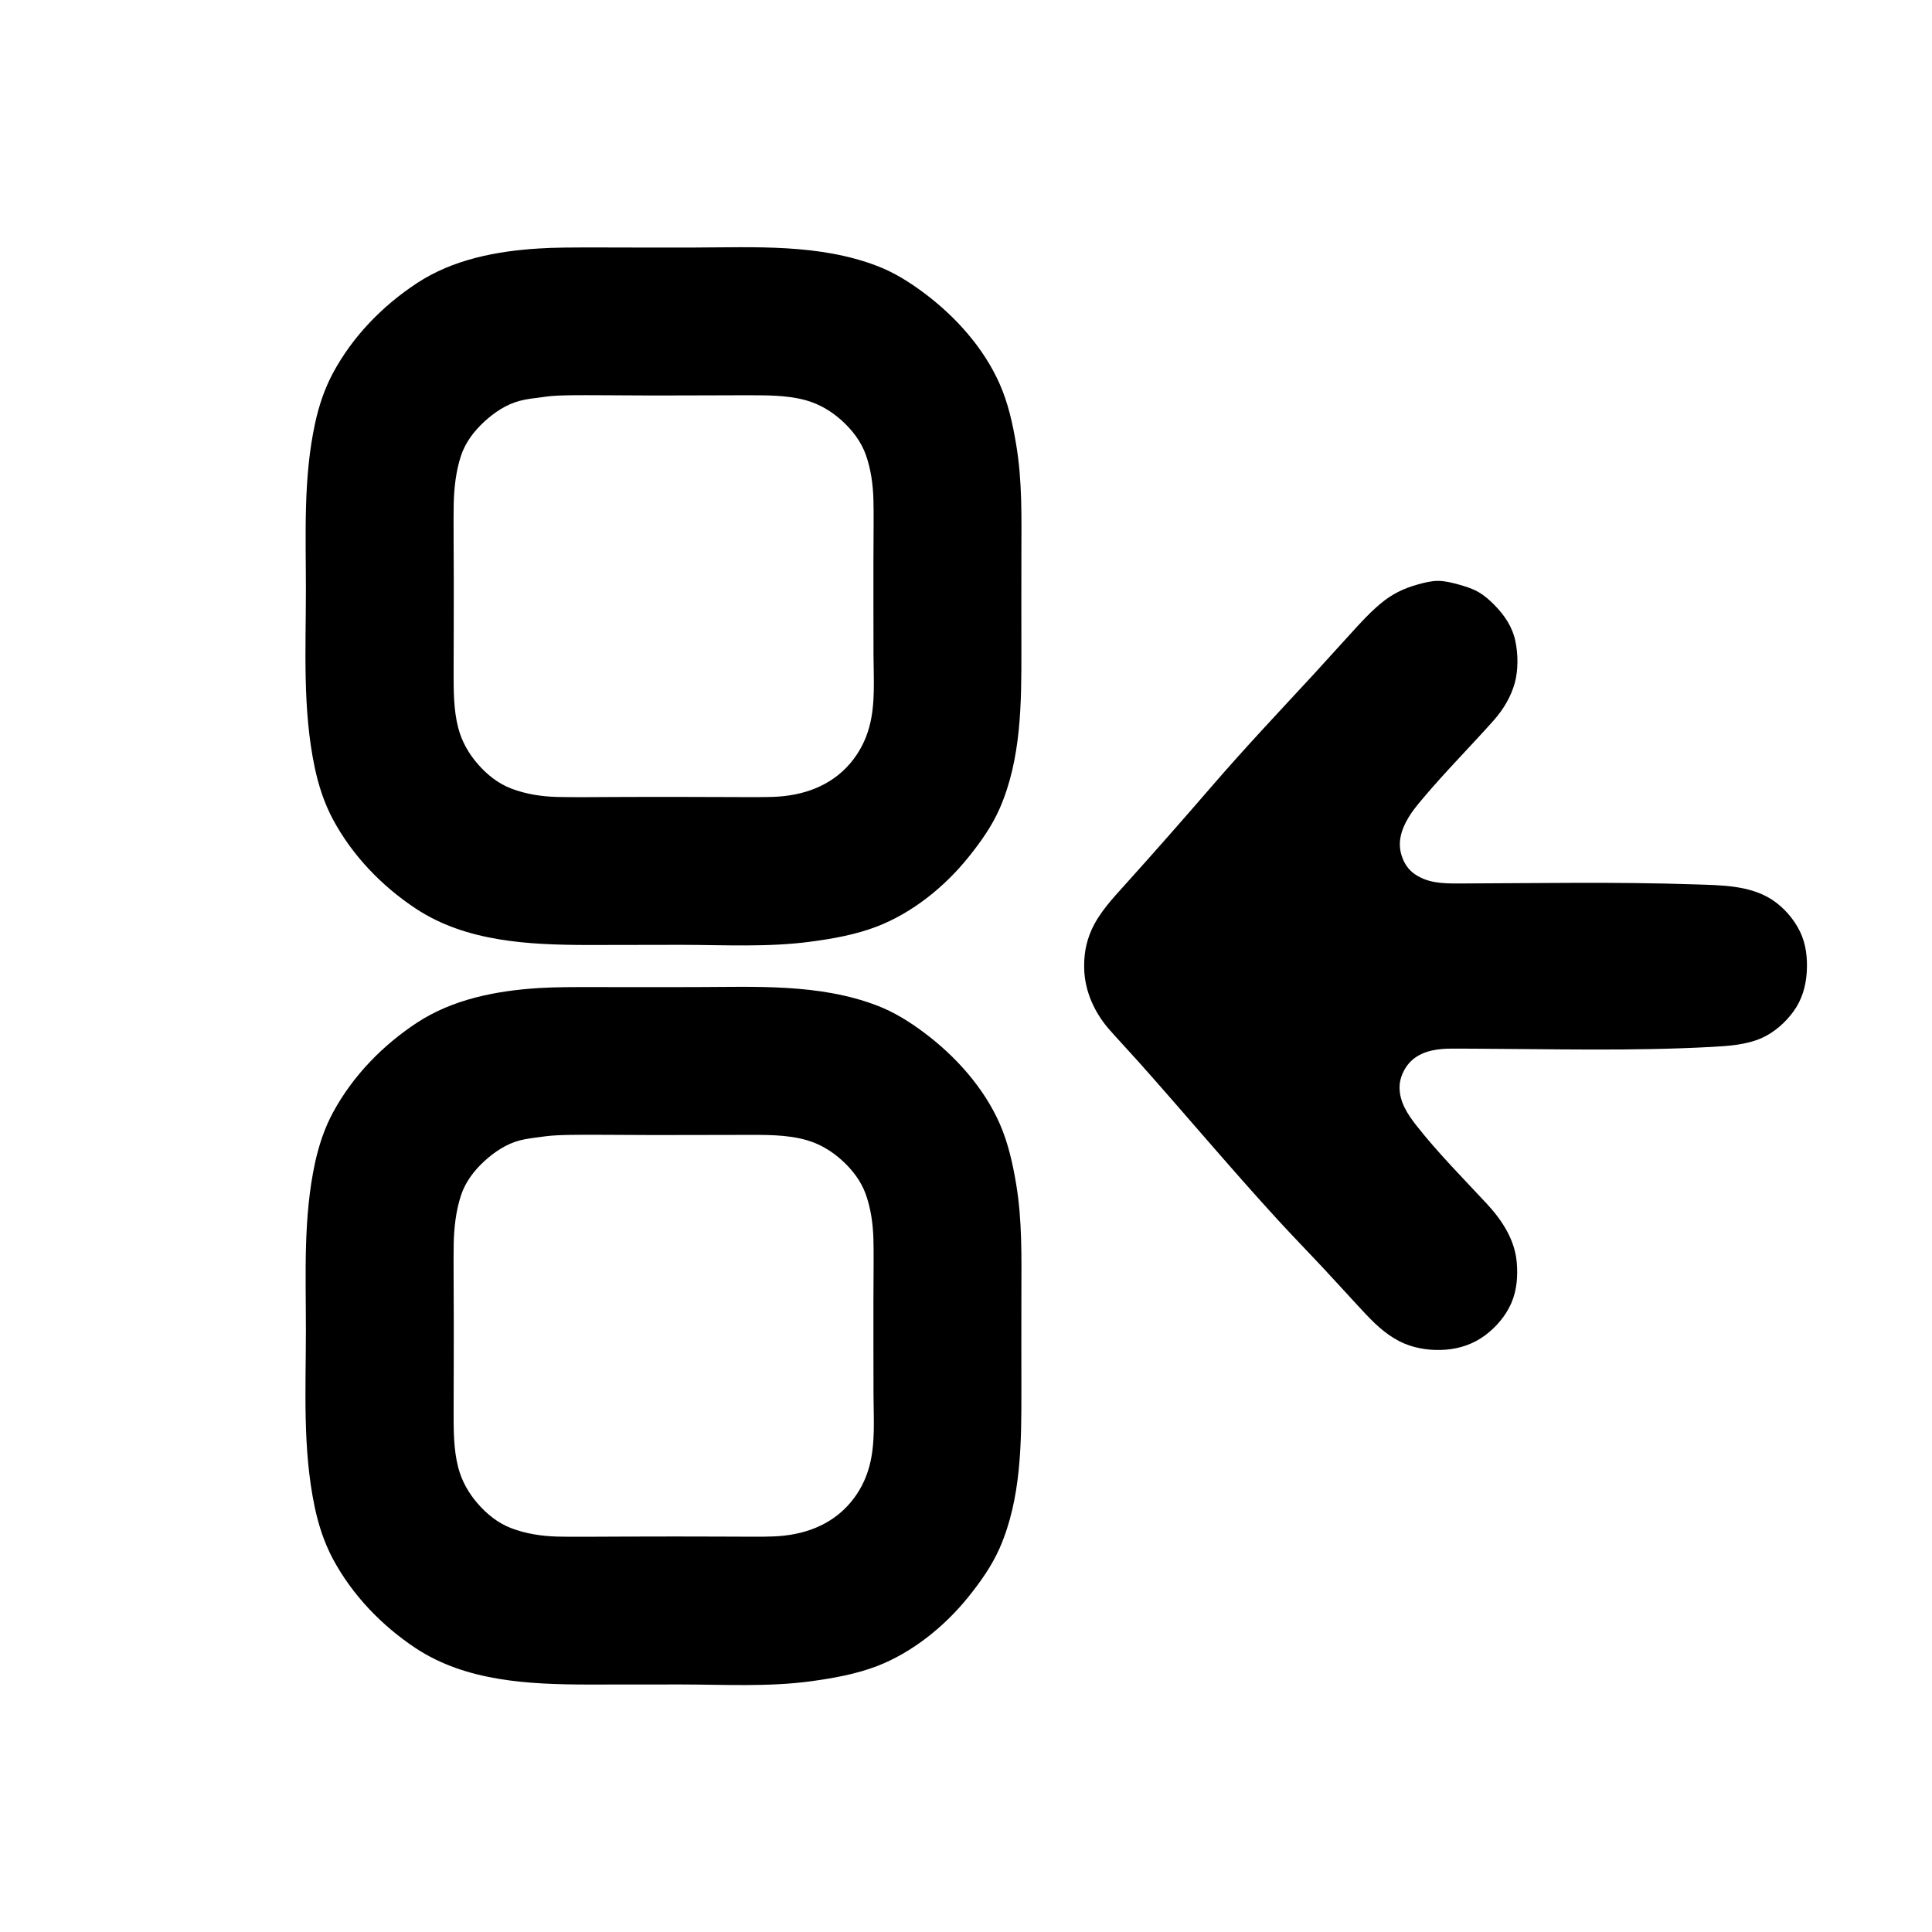
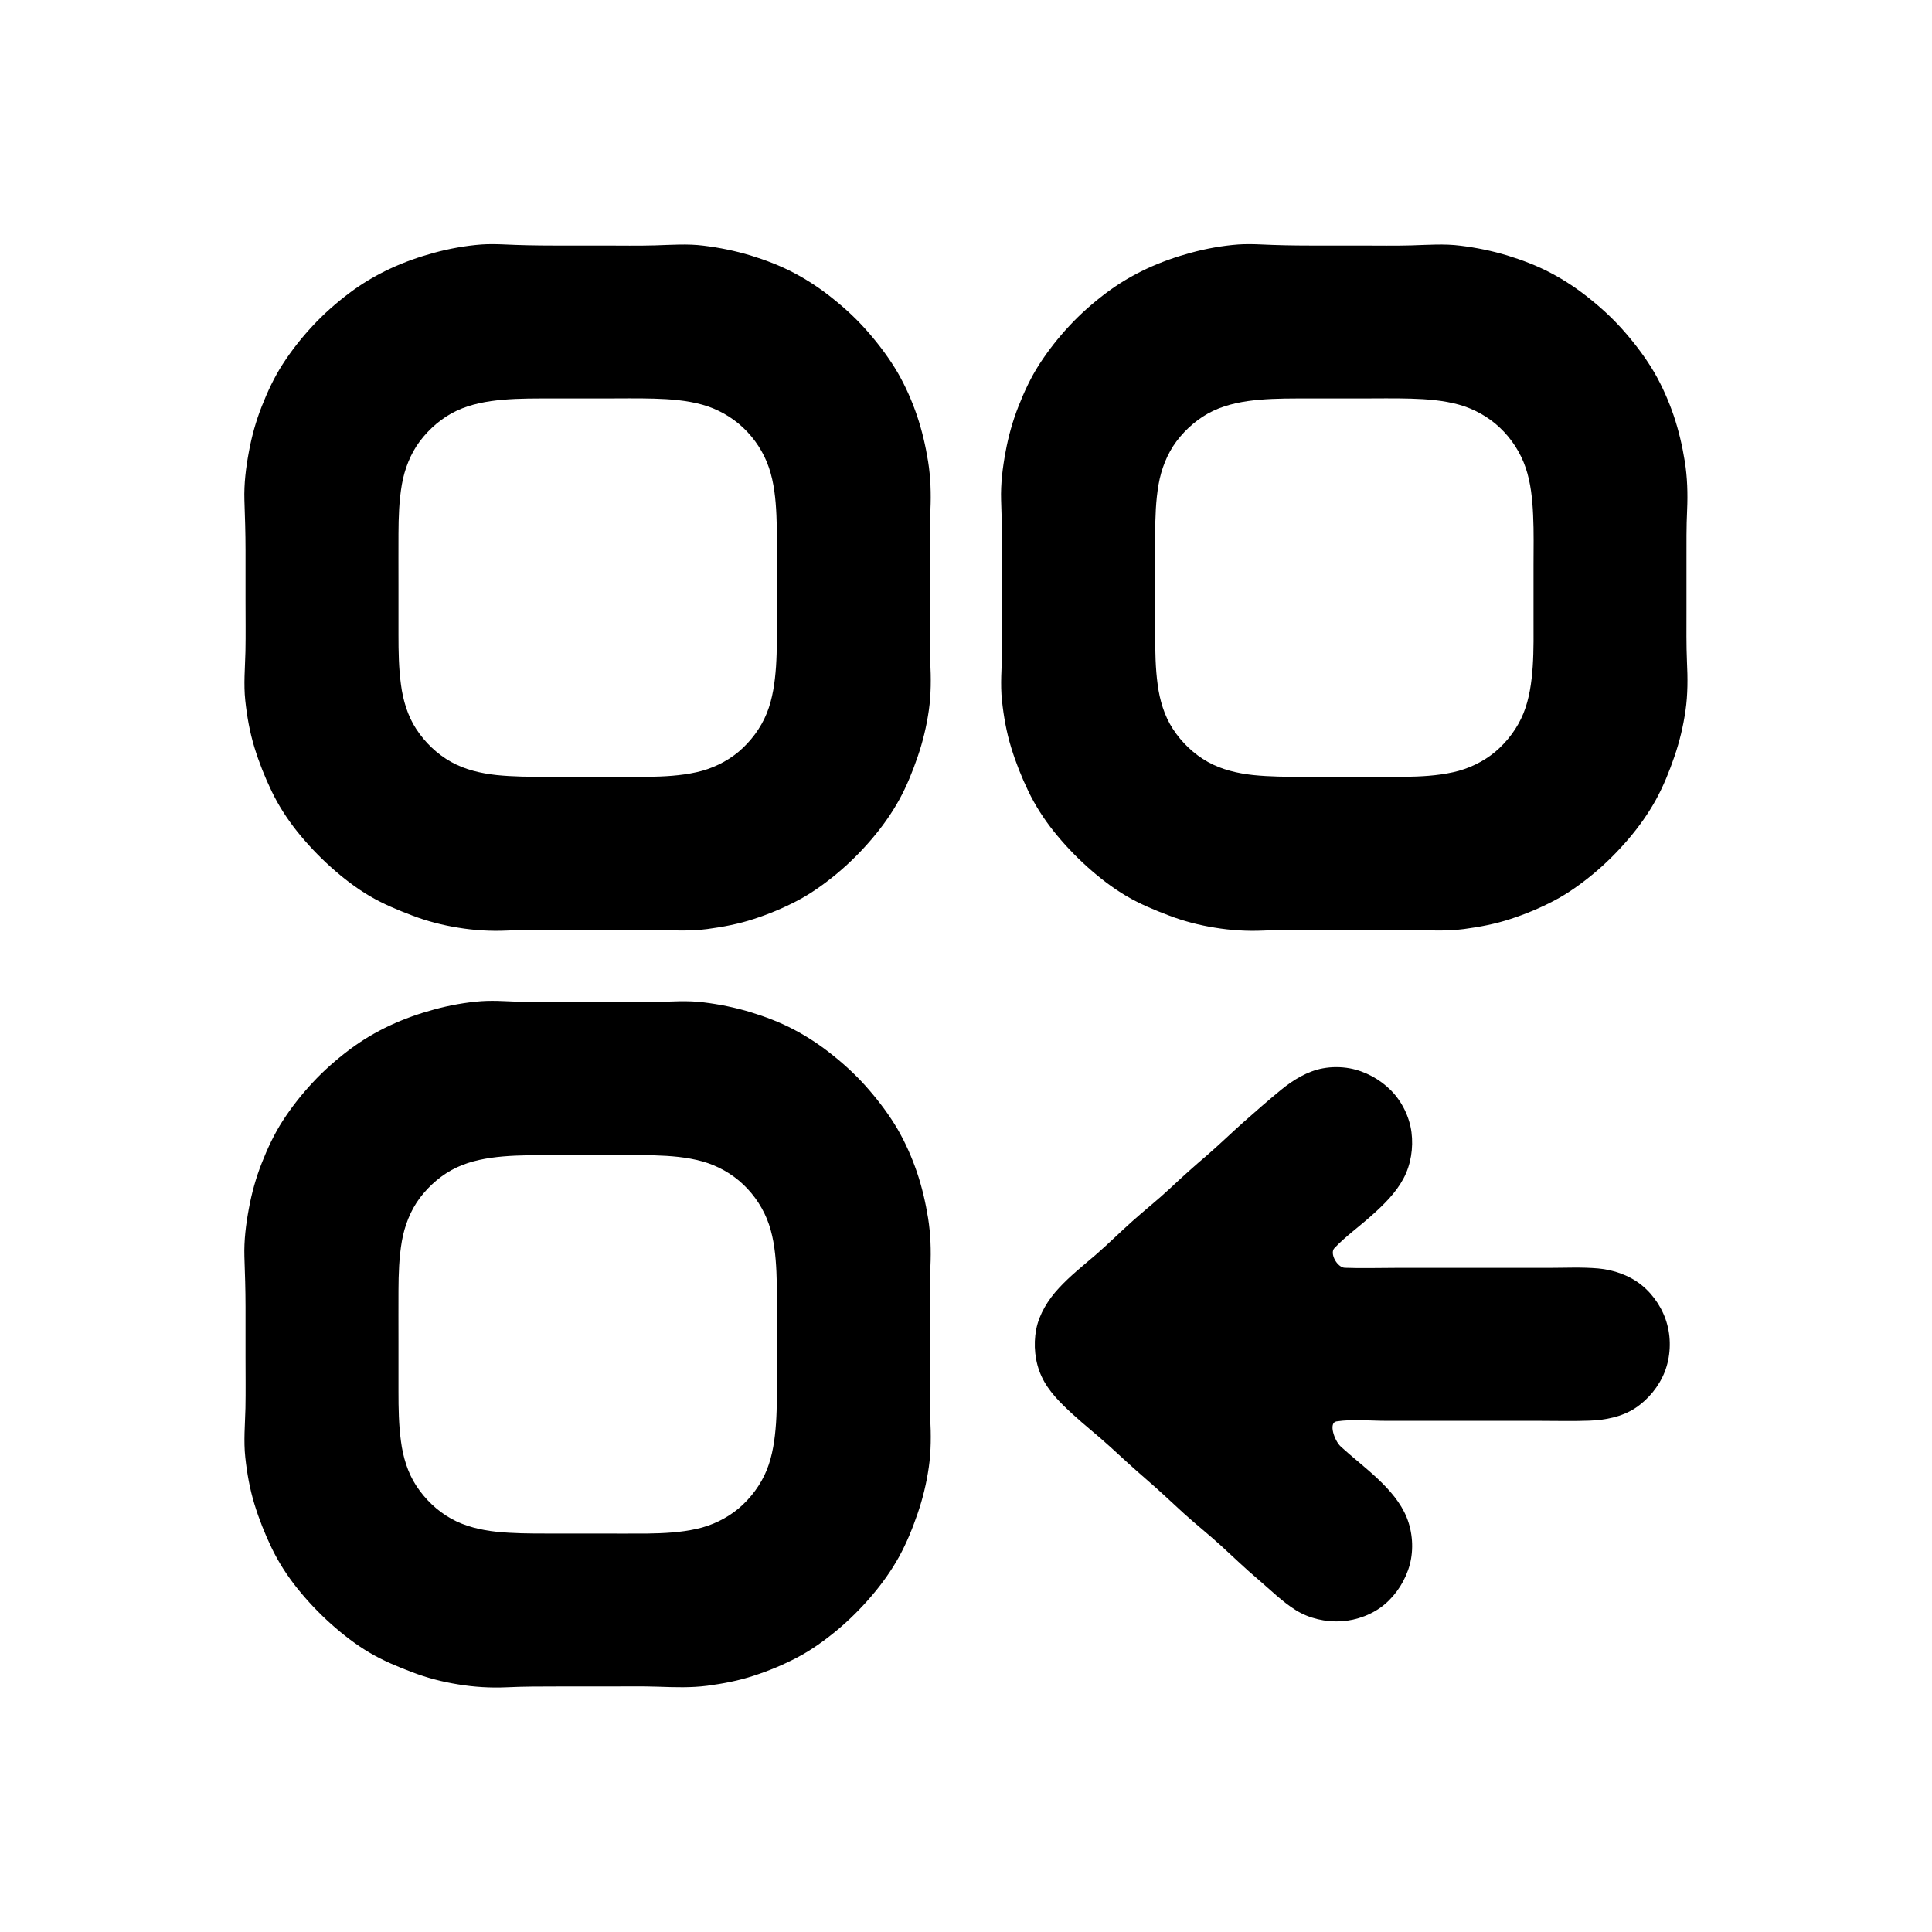
<svg xmlns="http://www.w3.org/2000/svg" width="24" height="24" viewBox="0 0 24 24" fill="none">
-   <path fill="currentColor" fill-rule="evenodd" d="M6.719 14.123C6.798 14.113 6.859 14.101 7.084 14.098C7.309 14.094 7.697 14.099 8.115 14.100C8.533 14.101 8.981 14.097 9.258 14.098C9.508 14.098 9.770 14.093 10.013 14.161C10.182 14.208 10.331 14.298 10.460 14.415C10.588 14.531 10.696 14.671 10.755 14.836C10.818 15.012 10.845 15.207 10.850 15.394C10.855 15.556 10.851 15.812 10.850 16.176C10.849 16.540 10.851 17.011 10.851 17.328C10.852 17.618 10.876 17.929 10.800 18.213C10.755 18.382 10.676 18.535 10.563 18.668C10.321 18.953 9.976 19.072 9.610 19.086C9.473 19.092 9.275 19.089 8.947 19.088C8.620 19.087 8.162 19.086 7.782 19.088C7.403 19.089 7.102 19.093 6.920 19.088C6.728 19.082 6.532 19.053 6.352 18.984C6.189 18.922 6.050 18.811 5.937 18.681C5.822 18.550 5.736 18.398 5.692 18.229C5.634 18.003 5.635 17.768 5.635 17.537C5.635 17.276 5.638 16.832 5.637 16.430C5.637 16.027 5.632 15.666 5.636 15.454C5.640 15.252 5.663 15.044 5.726 14.851C5.781 14.684 5.887 14.544 6.015 14.426C6.142 14.310 6.289 14.210 6.458 14.166C6.544 14.144 6.640 14.134 6.719 14.123ZM6.691 12.274C6.167 12.307 5.624 12.412 5.179 12.705C4.751 12.987 4.384 13.364 4.138 13.817C4.032 14.012 3.962 14.225 3.914 14.442C3.766 15.125 3.800 15.822 3.800 16.516C3.800 17.250 3.757 17.995 3.909 18.719C3.956 18.943 4.027 19.162 4.135 19.365C4.376 19.814 4.741 20.194 5.165 20.475C5.791 20.888 6.569 20.924 7.296 20.926C7.605 20.927 8.055 20.924 8.466 20.925C9.000 20.926 9.545 20.957 10.076 20.885C10.353 20.847 10.633 20.797 10.895 20.697C11.335 20.527 11.735 20.203 12.029 19.838C12.180 19.650 12.321 19.452 12.418 19.231C12.688 18.615 12.689 17.917 12.688 17.258C12.688 16.919 12.687 16.446 12.688 16.080C12.689 15.621 12.699 15.162 12.623 14.708C12.580 14.451 12.523 14.196 12.418 13.957C12.221 13.511 11.871 13.121 11.484 12.831C11.302 12.694 11.110 12.574 10.897 12.492C10.174 12.215 9.379 12.261 8.620 12.262C8.229 12.263 7.772 12.262 7.436 12.262C7.100 12.261 6.884 12.262 6.691 12.274ZM17.863 7.216C17.777 7.216 17.692 7.238 17.607 7.262C17.432 7.311 17.288 7.382 17.149 7.499C17.080 7.557 17.009 7.621 16.869 7.772C16.729 7.923 16.518 8.160 16.323 8.372C15.898 8.832 15.468 9.287 15.059 9.761C14.701 10.175 14.341 10.585 13.975 10.991C13.821 11.162 13.657 11.336 13.561 11.548C13.487 11.711 13.461 11.878 13.469 12.057C13.482 12.323 13.596 12.573 13.767 12.774C13.853 12.874 13.994 13.023 14.147 13.194C14.723 13.840 15.279 14.504 15.863 15.142C16.073 15.371 16.262 15.564 16.455 15.771C16.647 15.977 16.845 16.197 16.972 16.331C17.111 16.478 17.261 16.613 17.450 16.692C17.610 16.758 17.792 16.780 17.963 16.766C18.138 16.752 18.306 16.694 18.447 16.589C18.585 16.487 18.706 16.345 18.774 16.188C18.844 16.028 18.857 15.847 18.841 15.675C18.815 15.395 18.657 15.156 18.472 14.956C18.175 14.636 17.867 14.327 17.597 13.984C17.487 13.844 17.383 13.688 17.386 13.503C17.387 13.415 17.418 13.330 17.466 13.257C17.569 13.102 17.736 13.046 17.914 13.031C17.989 13.025 18.043 13.026 18.289 13.027C19.280 13.031 20.274 13.059 21.264 13.005C21.470 12.994 21.690 12.980 21.882 12.896C22.038 12.827 22.179 12.703 22.279 12.565C22.384 12.420 22.433 12.254 22.444 12.077C22.455 11.904 22.436 11.725 22.358 11.568C22.284 11.416 22.158 11.272 22.017 11.179C21.735 10.994 21.375 10.997 21.051 10.986C20.072 10.953 19.093 10.972 18.114 10.975C17.926 10.975 17.737 10.971 17.575 10.859C17.500 10.808 17.450 10.734 17.420 10.653C17.354 10.478 17.403 10.312 17.496 10.157C17.538 10.087 17.580 10.031 17.680 9.913C17.960 9.581 18.267 9.273 18.556 8.948C18.675 8.813 18.770 8.656 18.818 8.481C18.861 8.319 18.859 8.125 18.824 7.962C18.787 7.787 18.689 7.642 18.565 7.516C18.504 7.454 18.437 7.395 18.363 7.353C18.288 7.310 18.204 7.285 18.120 7.261C18.035 7.238 17.949 7.216 17.863 7.216ZM6.719 4.936C6.798 4.925 6.859 4.913 7.084 4.910C7.309 4.907 7.697 4.912 8.115 4.913C8.533 4.913 8.981 4.910 9.258 4.910C9.508 4.911 9.770 4.905 10.013 4.973C10.182 5.020 10.331 5.110 10.460 5.227C10.588 5.344 10.696 5.484 10.755 5.648C10.818 5.825 10.845 6.019 10.850 6.206C10.855 6.368 10.851 6.624 10.850 6.988C10.849 7.352 10.851 7.824 10.851 8.140C10.852 8.431 10.876 8.741 10.800 9.025C10.755 9.195 10.676 9.347 10.563 9.481C10.321 9.766 9.976 9.885 9.610 9.899C9.473 9.904 9.275 9.902 8.947 9.901C8.620 9.899 8.162 9.899 7.782 9.900C7.403 9.902 7.102 9.905 6.920 9.900C6.728 9.895 6.532 9.865 6.352 9.796C6.189 9.734 6.050 9.623 5.937 9.493C5.822 9.362 5.736 9.210 5.692 9.041C5.634 8.816 5.635 8.580 5.635 8.349C5.635 8.089 5.638 7.645 5.637 7.242C5.637 6.839 5.632 6.478 5.636 6.267C5.640 6.065 5.663 5.856 5.726 5.663C5.781 5.497 5.887 5.357 6.015 5.239C6.142 5.122 6.289 5.023 6.458 4.979C6.544 4.956 6.640 4.946 6.719 4.936ZM6.691 3.087C6.167 3.119 5.624 3.224 5.180 3.517C4.751 3.799 4.384 4.176 4.139 4.629C4.033 4.825 3.962 5.038 3.915 5.254C3.766 5.937 3.800 6.634 3.800 7.328C3.800 8.062 3.757 8.807 3.909 9.531C3.956 9.755 4.027 9.975 4.135 10.177C4.376 10.627 4.741 11.006 5.165 11.287C5.790 11.700 6.568 11.737 7.295 11.739C7.604 11.739 8.055 11.737 8.465 11.737C9.000 11.738 9.544 11.769 10.076 11.697C10.353 11.660 10.633 11.610 10.895 11.509C11.335 11.339 11.735 11.016 12.029 10.650C12.180 10.463 12.321 10.265 12.418 10.044C12.688 9.428 12.689 8.730 12.688 8.071C12.688 7.732 12.687 7.260 12.688 6.894C12.689 6.435 12.700 5.975 12.623 5.521C12.580 5.264 12.524 5.008 12.418 4.769C12.221 4.323 11.872 3.934 11.485 3.644C11.302 3.507 11.111 3.386 10.897 3.304C10.174 3.027 9.380 3.073 8.621 3.075C8.231 3.076 7.773 3.075 7.436 3.074C7.100 3.074 6.884 3.074 6.691 3.087Z" />
+   <path fill="currentColor" fill-rule="evenodd" d="M16.434 13.271 C16.242 13.306 16.065 13.415 15.914 13.538 C15.756 13.668 15.602 13.802 15.449 13.938 C15.295 14.075 15.147 14.219 14.991 14.354 C14.834 14.487 14.681 14.625 14.531 14.766 C14.381 14.906 14.220 15.033 14.068 15.169 C13.913 15.307 13.767 15.453 13.611 15.588 C13.455 15.722 13.293 15.850 13.154 16.001 C13.021 16.144 12.909 16.323 12.872 16.514 C12.835 16.707 12.856 16.921 12.939 17.099 C13.023 17.282 13.175 17.430 13.323 17.566 C13.474 17.705 13.636 17.831 13.787 17.969 C13.939 18.108 14.090 18.248 14.246 18.382 C14.403 18.517 14.552 18.659 14.704 18.798 C14.856 18.936 15.017 19.063 15.168 19.201 C15.320 19.340 15.468 19.484 15.626 19.617 C15.780 19.748 15.925 19.894 16.097 20.002 C16.262 20.105 16.469 20.152 16.663 20.140 C16.856 20.128 17.056 20.053 17.203 19.928 C17.351 19.802 17.463 19.623 17.513 19.435 C17.563 19.247 17.548 19.032 17.475 18.851 C17.400 18.666 17.262 18.509 17.117 18.372 C16.968 18.231 16.805 18.107 16.654 17.968 C16.577 17.897 16.499 17.673 16.603 17.657 C16.808 17.627 17.018 17.650 17.225 17.650 C17.435 17.650 17.646 17.650 17.856 17.650 C18.066 17.650 18.276 17.650 18.486 17.650 C18.696 17.650 18.907 17.650 19.117 17.650 C19.327 17.650 19.537 17.656 19.746 17.648 C19.942 17.641 20.149 17.600 20.312 17.493 C20.475 17.386 20.609 17.222 20.680 17.041 C20.751 16.859 20.762 16.644 20.711 16.455 C20.662 16.268 20.546 16.089 20.396 15.967 C20.246 15.844 20.046 15.774 19.853 15.757 C19.645 15.739 19.435 15.750 19.226 15.750 C19.016 15.750 18.805 15.750 18.595 15.750 C18.385 15.750 18.175 15.750 17.965 15.750 C17.755 15.750 17.544 15.750 17.334 15.750 C17.124 15.750 16.914 15.757 16.705 15.749 C16.612 15.745 16.513 15.570 16.577 15.504 C16.718 15.356 16.886 15.237 17.038 15.100 C17.189 14.966 17.339 14.819 17.434 14.641 C17.527 14.469 17.559 14.258 17.534 14.065 C17.509 13.873 17.415 13.682 17.279 13.545 C17.143 13.407 16.957 13.306 16.767 13.271 C16.657 13.251 16.543 13.251 16.434 13.271 Z M5.980 12.437 C5.782 12.452 5.584 12.488 5.393 12.540 C5.205 12.591 5.021 12.656 4.845 12.738 C4.667 12.821 4.497 12.922 4.340 13.040 C4.177 13.163 4.022 13.299 3.883 13.449 C3.746 13.596 3.620 13.756 3.511 13.925 C3.406 14.088 3.323 14.266 3.252 14.447 C3.180 14.629 3.127 14.819 3.092 15.011 C3.055 15.208 3.030 15.409 3.036 15.610 C3.043 15.817 3.050 16.025 3.050 16.233 C3.050 16.443 3.050 16.653 3.050 16.863 C3.050 17.073 3.053 17.283 3.049 17.492 C3.044 17.696 3.025 17.901 3.047 18.103 C3.068 18.300 3.103 18.497 3.161 18.686 C3.218 18.872 3.290 19.053 3.374 19.228 C3.459 19.405 3.567 19.573 3.690 19.727 C3.818 19.887 3.960 20.037 4.113 20.174 C4.262 20.307 4.422 20.431 4.594 20.532 C4.762 20.631 4.942 20.705 5.124 20.774 C5.307 20.844 5.498 20.893 5.692 20.924 C5.891 20.957 6.094 20.969 6.295 20.960 C6.503 20.950 6.712 20.950 6.920 20.950 C7.130 20.950 7.340 20.950 7.550 20.950 C7.760 20.950 7.970 20.946 8.179 20.953 C8.381 20.960 8.585 20.967 8.786 20.941 C8.981 20.915 9.177 20.878 9.364 20.816 C9.549 20.756 9.729 20.681 9.901 20.591 C10.077 20.499 10.239 20.382 10.392 20.256 C10.550 20.125 10.696 19.979 10.829 19.823 C10.958 19.672 11.075 19.508 11.171 19.334 C11.264 19.164 11.337 18.983 11.400 18.799 C11.464 18.613 11.510 18.421 11.538 18.226 C11.567 18.026 11.566 17.822 11.556 17.619 C11.547 17.411 11.550 17.201 11.550 16.992 C11.550 16.782 11.550 16.572 11.550 16.362 C11.550 16.153 11.548 15.944 11.558 15.735 C11.567 15.534 11.561 15.330 11.529 15.131 C11.498 14.938 11.453 14.745 11.390 14.559 C11.327 14.376 11.248 14.196 11.151 14.028 C11.050 13.856 10.930 13.695 10.800 13.544 C10.667 13.388 10.517 13.246 10.357 13.118 C10.204 12.993 10.038 12.882 9.863 12.790 C9.691 12.699 9.508 12.630 9.323 12.573 C9.134 12.516 8.939 12.476 8.743 12.452 C8.542 12.426 8.337 12.442 8.134 12.448 C7.924 12.454 7.714 12.450 7.505 12.450 C7.295 12.450 7.085 12.450 6.875 12.450 C6.667 12.450 6.458 12.446 6.251 12.436 C6.160 12.432 6.070 12.431 5.980 12.437 Z M6.246 14.366 C6.453 14.348 6.661 14.350 6.869 14.350 C7.078 14.350 7.288 14.350 7.498 14.350 C7.707 14.350 7.917 14.346 8.126 14.352 C8.327 14.358 8.530 14.373 8.724 14.427 C8.912 14.479 9.092 14.580 9.233 14.714 C9.376 14.849 9.489 15.023 9.552 15.209 C9.616 15.397 9.636 15.600 9.645 15.799 C9.655 16.008 9.650 16.217 9.650 16.426 C9.650 16.636 9.650 16.845 9.650 17.055 C9.650 17.263 9.654 17.472 9.640 17.680 C9.626 17.877 9.599 18.078 9.525 18.261 C9.451 18.444 9.326 18.611 9.175 18.739 C9.026 18.863 8.841 18.952 8.651 18.993 C8.453 19.037 8.248 19.047 8.046 19.050 C7.836 19.052 7.626 19.050 7.417 19.050 C7.207 19.050 6.997 19.050 6.788 19.050 C6.581 19.050 6.374 19.049 6.168 19.028 C5.974 19.007 5.776 18.961 5.606 18.866 C5.431 18.769 5.279 18.623 5.170 18.455 C5.064 18.293 5.006 18.097 4.981 17.905 C4.953 17.701 4.950 17.494 4.950 17.289 C4.950 17.079 4.950 16.869 4.950 16.660 C4.950 16.450 4.949 16.240 4.950 16.031 C4.951 15.826 4.957 15.620 4.992 15.419 C5.025 15.228 5.099 15.037 5.215 14.882 C5.334 14.724 5.494 14.586 5.674 14.502 C5.851 14.419 6.051 14.383 6.246 14.366 Z M15.380 3.037 C15.182 3.052 14.984 3.088 14.793 3.140 C14.605 3.191 14.421 3.256 14.245 3.338 C14.067 3.421 13.897 3.522 13.740 3.640 C13.577 3.763 13.422 3.899 13.283 4.049 C13.146 4.196 13.020 4.356 12.911 4.525 C12.806 4.688 12.723 4.866 12.652 5.047 C12.580 5.229 12.527 5.419 12.492 5.611 C12.455 5.808 12.430 6.009 12.436 6.210 C12.443 6.417 12.450 6.625 12.450 6.833 C12.450 7.043 12.450 7.253 12.450 7.463 C12.450 7.673 12.453 7.883 12.449 8.092 C12.444 8.296 12.425 8.501 12.447 8.703 C12.468 8.900 12.503 9.097 12.561 9.286 C12.618 9.472 12.690 9.653 12.774 9.828 C12.859 10.005 12.967 10.173 13.090 10.327 C13.218 10.487 13.360 10.637 13.513 10.774 C13.662 10.907 13.822 11.031 13.994 11.132 C14.162 11.231 14.342 11.305 14.524 11.374 C14.707 11.444 14.898 11.493 15.092 11.524 C15.291 11.557 15.494 11.569 15.695 11.560 C15.903 11.550 16.112 11.550 16.320 11.550 C16.530 11.550 16.740 11.550 16.950 11.550 C17.160 11.550 17.370 11.546 17.579 11.553 C17.781 11.560 17.985 11.567 18.186 11.541 C18.381 11.515 18.577 11.478 18.764 11.416 C18.949 11.356 19.129 11.281 19.301 11.191 C19.477 11.099 19.639 10.982 19.792 10.856 C19.950 10.725 20.096 10.579 20.229 10.423 C20.358 10.272 20.475 10.108 20.571 9.934 C20.664 9.764 20.737 9.583 20.800 9.399 C20.864 9.213 20.910 9.021 20.938 8.826 C20.967 8.626 20.966 8.422 20.956 8.219 C20.947 8.011 20.950 7.801 20.950 7.592 C20.950 7.382 20.950 7.172 20.950 6.962 C20.950 6.753 20.948 6.544 20.958 6.335 C20.967 6.134 20.961 5.930 20.929 5.731 C20.898 5.538 20.853 5.345 20.790 5.159 C20.727 4.976 20.648 4.796 20.551 4.628 C20.450 4.456 20.330 4.295 20.200 4.144 C20.067 3.988 19.917 3.846 19.757 3.718 C19.604 3.593 19.438 3.482 19.263 3.390 C19.091 3.299 18.908 3.230 18.723 3.173 C18.534 3.116 18.339 3.076 18.143 3.052 C17.942 3.026 17.737 3.042 17.534 3.048 C17.324 3.054 17.114 3.050 16.905 3.050 C16.695 3.050 16.485 3.050 16.275 3.050 C16.067 3.050 15.858 3.046 15.651 3.036 C15.560 3.032 15.470 3.031 15.380 3.037 Z M15.646 4.966 C15.853 4.948 16.061 4.950 16.269 4.950 C16.478 4.950 16.688 4.950 16.898 4.950 C17.107 4.950 17.317 4.946 17.526 4.952 C17.727 4.958 17.930 4.973 18.124 5.027 C18.312 5.079 18.492 5.180 18.633 5.314 C18.776 5.449 18.889 5.623 18.952 5.809 C19.016 5.997 19.036 6.200 19.045 6.399 C19.055 6.608 19.050 6.817 19.050 7.026 C19.050 7.236 19.050 7.445 19.050 7.655 C19.050 7.863 19.054 8.072 19.040 8.280 C19.026 8.477 18.999 8.678 18.925 8.861 C18.851 9.044 18.726 9.211 18.575 9.339 C18.426 9.463 18.241 9.552 18.051 9.593 C17.853 9.637 17.648 9.647 17.446 9.650 C17.236 9.652 17.026 9.650 16.817 9.650 C16.607 9.650 16.397 9.650 16.188 9.650 C15.981 9.650 15.774 9.649 15.568 9.628 C15.374 9.607 15.176 9.561 15.006 9.466 C14.831 9.369 14.679 9.223 14.570 9.055 C14.464 8.893 14.406 8.697 14.381 8.505 C14.353 8.301 14.350 8.094 14.350 7.889 C14.350 7.679 14.350 7.469 14.350 7.260 C14.350 7.050 14.349 6.840 14.350 6.631 C14.351 6.426 14.357 6.220 14.392 6.019 C14.425 5.828 14.499 5.637 14.615 5.482 C14.734 5.324 14.894 5.186 15.074 5.102 C15.251 5.019 15.451 4.983 15.646 4.966 Z M5.980 3.037 C5.782 3.052 5.584 3.088 5.393 3.140 C5.205 3.191 5.021 3.256 4.845 3.338 C4.667 3.421 4.497 3.522 4.340 3.640 C4.177 3.763 4.022 3.899 3.883 4.049 C3.746 4.196 3.620 4.356 3.511 4.525 C3.406 4.688 3.323 4.866 3.252 5.047 C3.180 5.229 3.127 5.419 3.092 5.611 C3.055 5.808 3.030 6.009 3.036 6.210 C3.043 6.417 3.050 6.625 3.050 6.833 C3.050 7.043 3.050 7.253 3.050 7.463 C3.050 7.673 3.053 7.883 3.049 8.092 C3.044 8.296 3.025 8.501 3.047 8.703 C3.068 8.900 3.103 9.097 3.161 9.286 C3.218 9.472 3.290 9.653 3.374 9.828 C3.459 10.005 3.567 10.173 3.690 10.327 C3.818 10.487 3.960 10.637 4.113 10.774 C4.262 10.907 4.422 11.031 4.594 11.132 C4.762 11.231 4.942 11.305 5.124 11.374 C5.307 11.444 5.498 11.493 5.692 11.524 C5.891 11.557 6.094 11.569 6.295 11.560 C6.503 11.550 6.712 11.550 6.920 11.550 C7.130 11.550 7.340 11.550 7.550 11.550 C7.760 11.550 7.970 11.546 8.179 11.553 C8.381 11.560 8.585 11.567 8.786 11.541 C8.981 11.515 9.177 11.478 9.364 11.416 C9.549 11.356 9.729 11.281 9.901 11.191 C10.077 11.099 10.239 10.982 10.392 10.856 C10.550 10.725 10.696 10.579 10.829 10.423 C10.958 10.272 11.075 10.108 11.171 9.934 C11.264 9.764 11.337 9.583 11.400 9.399 C11.464 9.213 11.510 9.021 11.538 8.826 C11.567 8.626 11.566 8.422 11.556 8.219 C11.547 8.011 11.550 7.801 11.550 7.592 C11.550 7.382 11.550 7.172 11.550 6.962 C11.550 6.753 11.548 6.544 11.558 6.335 C11.567 6.134 11.561 5.930 11.529 5.731 C11.498 5.538 11.453 5.345 11.390 5.159 C11.327 4.976 11.248 4.796 11.151 4.628 C11.050 4.456 10.930 4.295 10.800 4.144 C10.667 3.988 10.517 3.846 10.357 3.718 C10.204 3.593 10.038 3.482 9.863 3.390 C9.691 3.299 9.508 3.230 9.323 3.173 C9.134 3.116 8.939 3.076 8.743 3.052 C8.542 3.026 8.337 3.042 8.134 3.048 C7.924 3.054 7.714 3.050 7.505 3.050 C7.295 3.050 7.085 3.050 6.875 3.050 C6.667 3.050 6.458 3.046 6.251 3.036 C6.160 3.032 6.070 3.031 5.980 3.037 Z M6.246 4.966 C6.453 4.948 6.661 4.950 6.869 4.950 C7.078 4.950 7.288 4.950 7.498 4.950 C7.707 4.950 7.917 4.946 8.126 4.952 C8.327 4.958 8.530 4.973 8.724 5.027 C8.912 5.079 9.092 5.180 9.233 5.314 C9.376 5.449 9.489 5.623 9.552 5.809 C9.616 5.997 9.636 6.200 9.645 6.399 C9.655 6.608 9.650 6.817 9.650 7.026 C9.650 7.236 9.650 7.445 9.650 7.655 C9.650 7.863 9.654 8.072 9.640 8.280 C9.626 8.477 9.599 8.678 9.525 8.861 C9.451 9.044 9.326 9.211 9.175 9.339 C9.026 9.463 8.841 9.552 8.651 9.593 C8.453 9.637 8.248 9.647 8.046 9.650 C7.836 9.652 7.626 9.650 7.417 9.650 C7.207 9.650 6.997 9.650 6.788 9.650 C6.581 9.650 6.374 9.649 6.168 9.628 C5.974 9.607 5.776 9.561 5.606 9.466 C5.431 9.369 5.279 9.223 5.170 9.055 C5.064 8.893 5.006 8.697 4.981 8.505 C4.953 8.301 4.950 8.094 4.950 7.889 C4.950 7.679 4.950 7.469 4.950 7.260 C4.950 7.050 4.949 6.840 4.950 6.631 C4.951 6.426 4.957 6.220 4.992 6.019 C5.025 5.828 5.099 5.637 5.215 5.482 C5.334 5.324 5.494 5.186 5.674 5.102 C5.851 5.019 6.051 4.983 6.246 4.966 Z" />
</svg>
